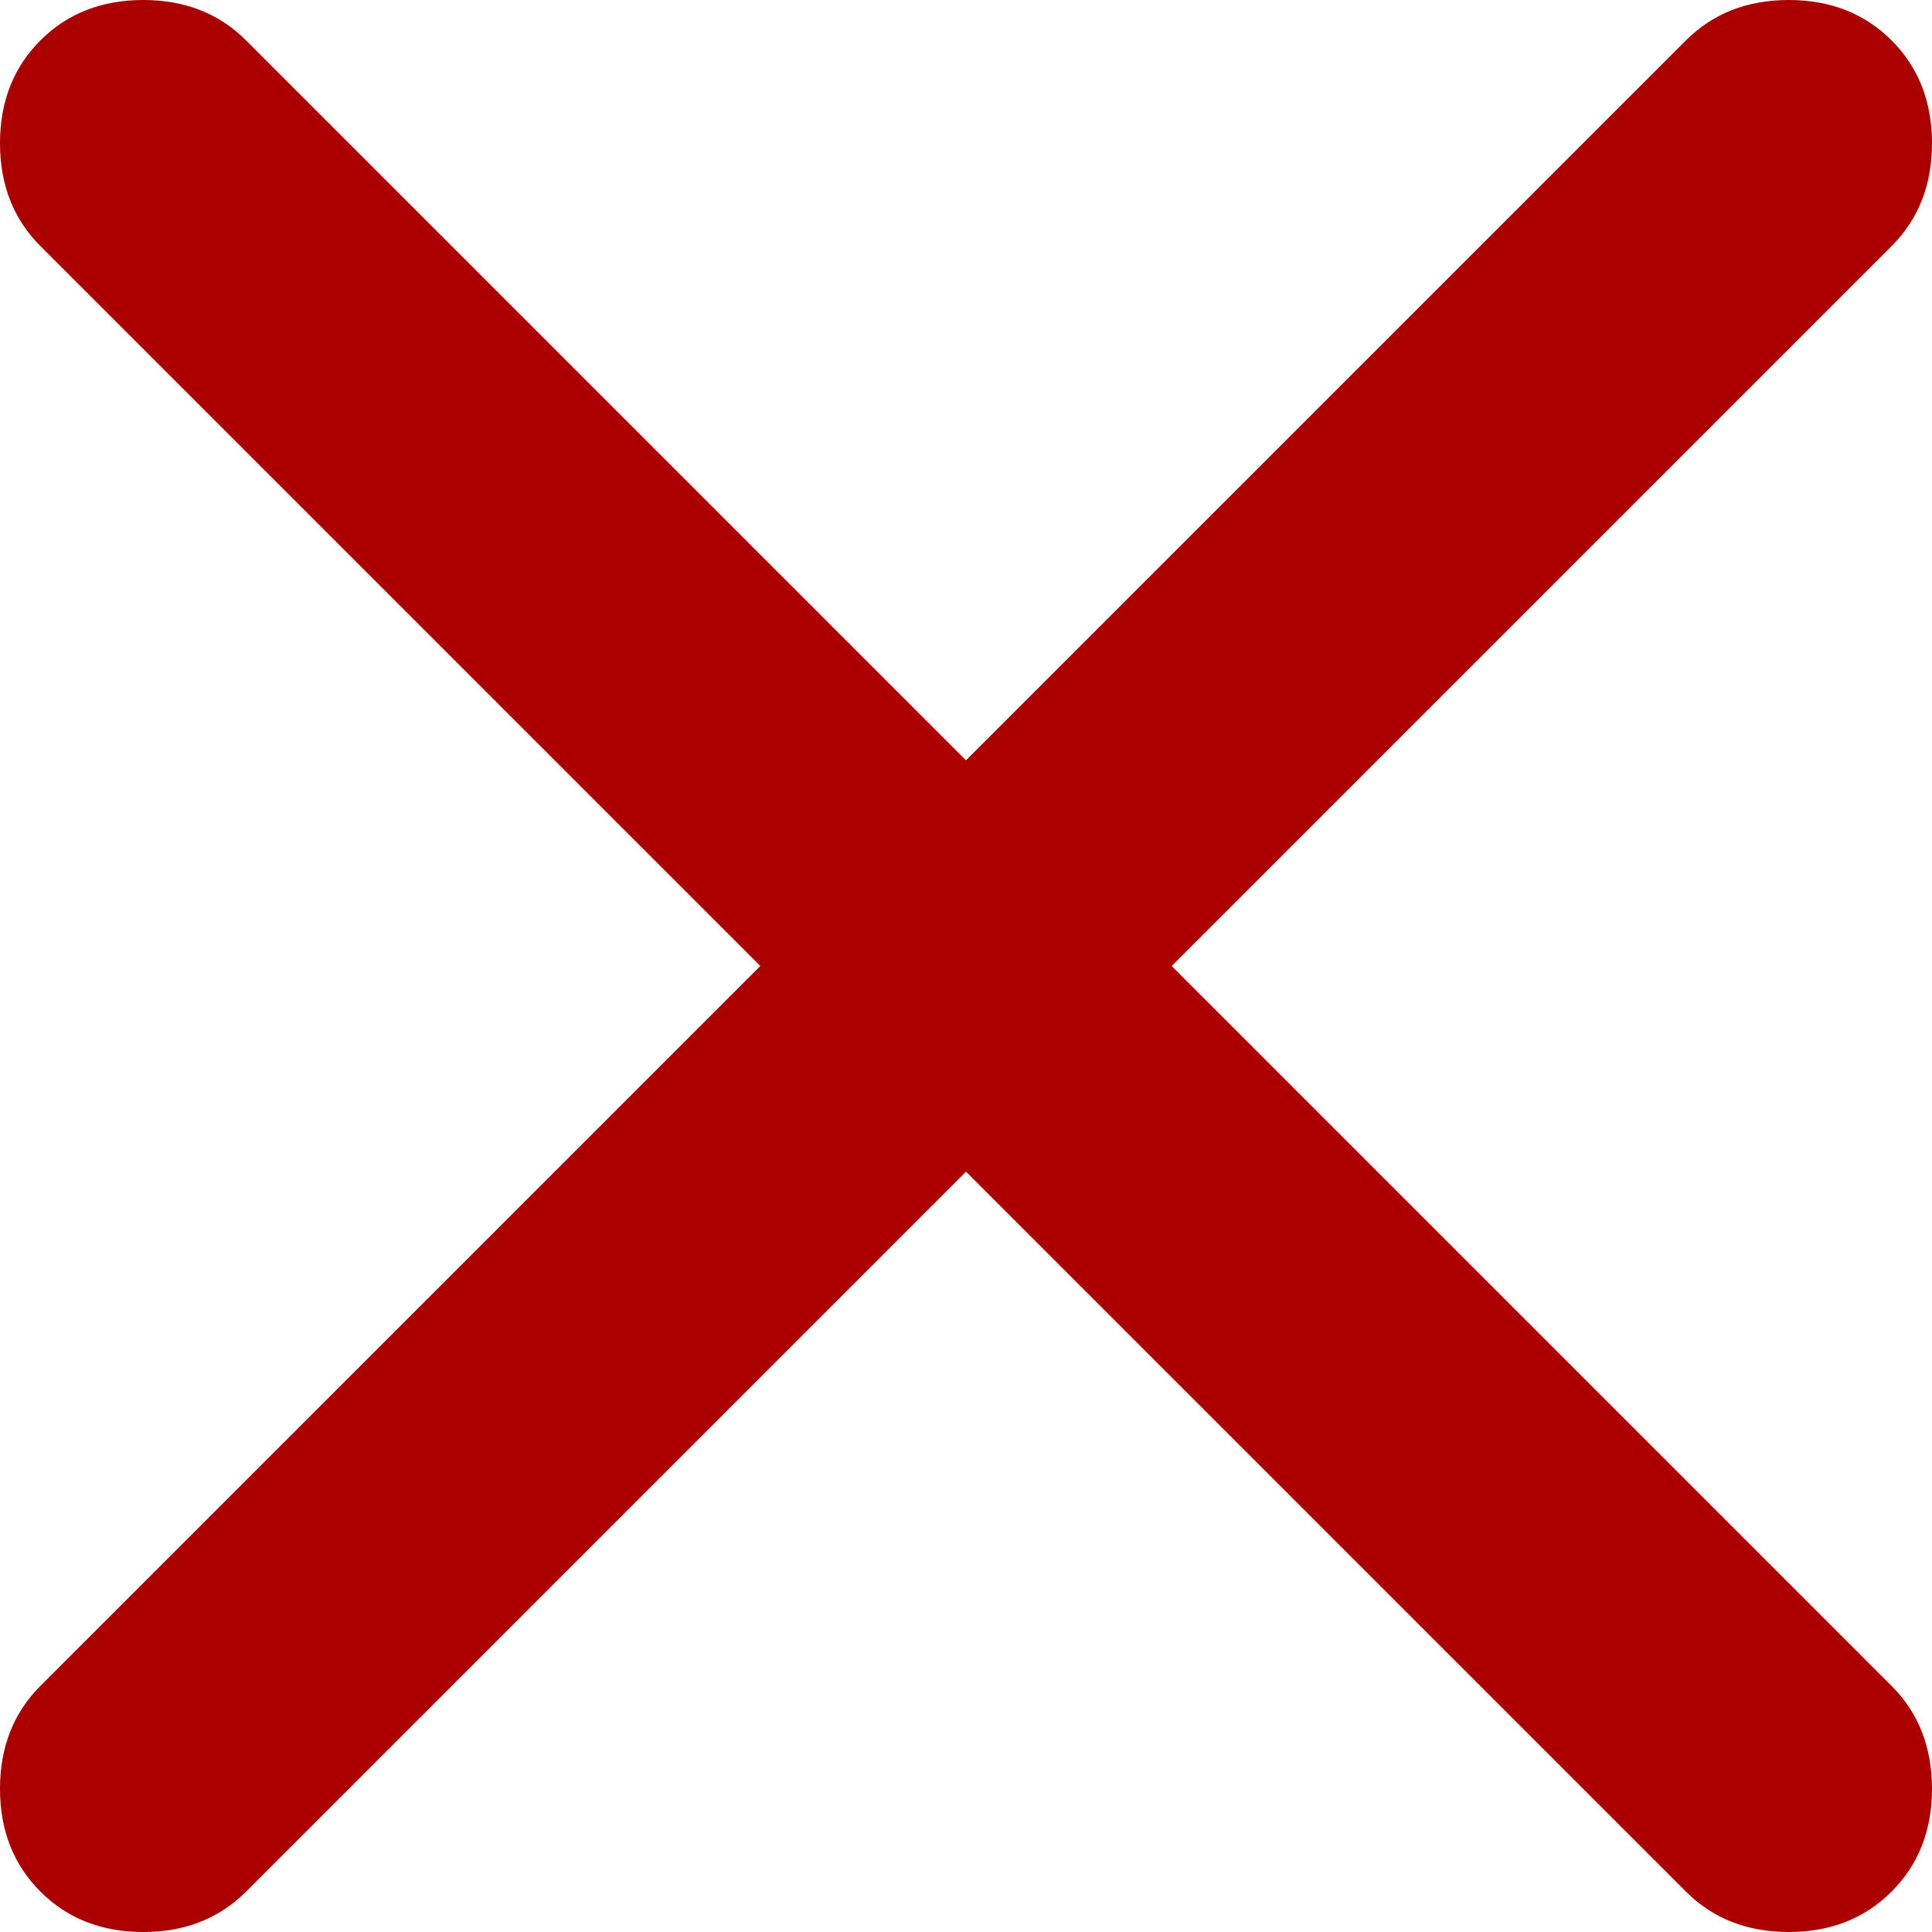
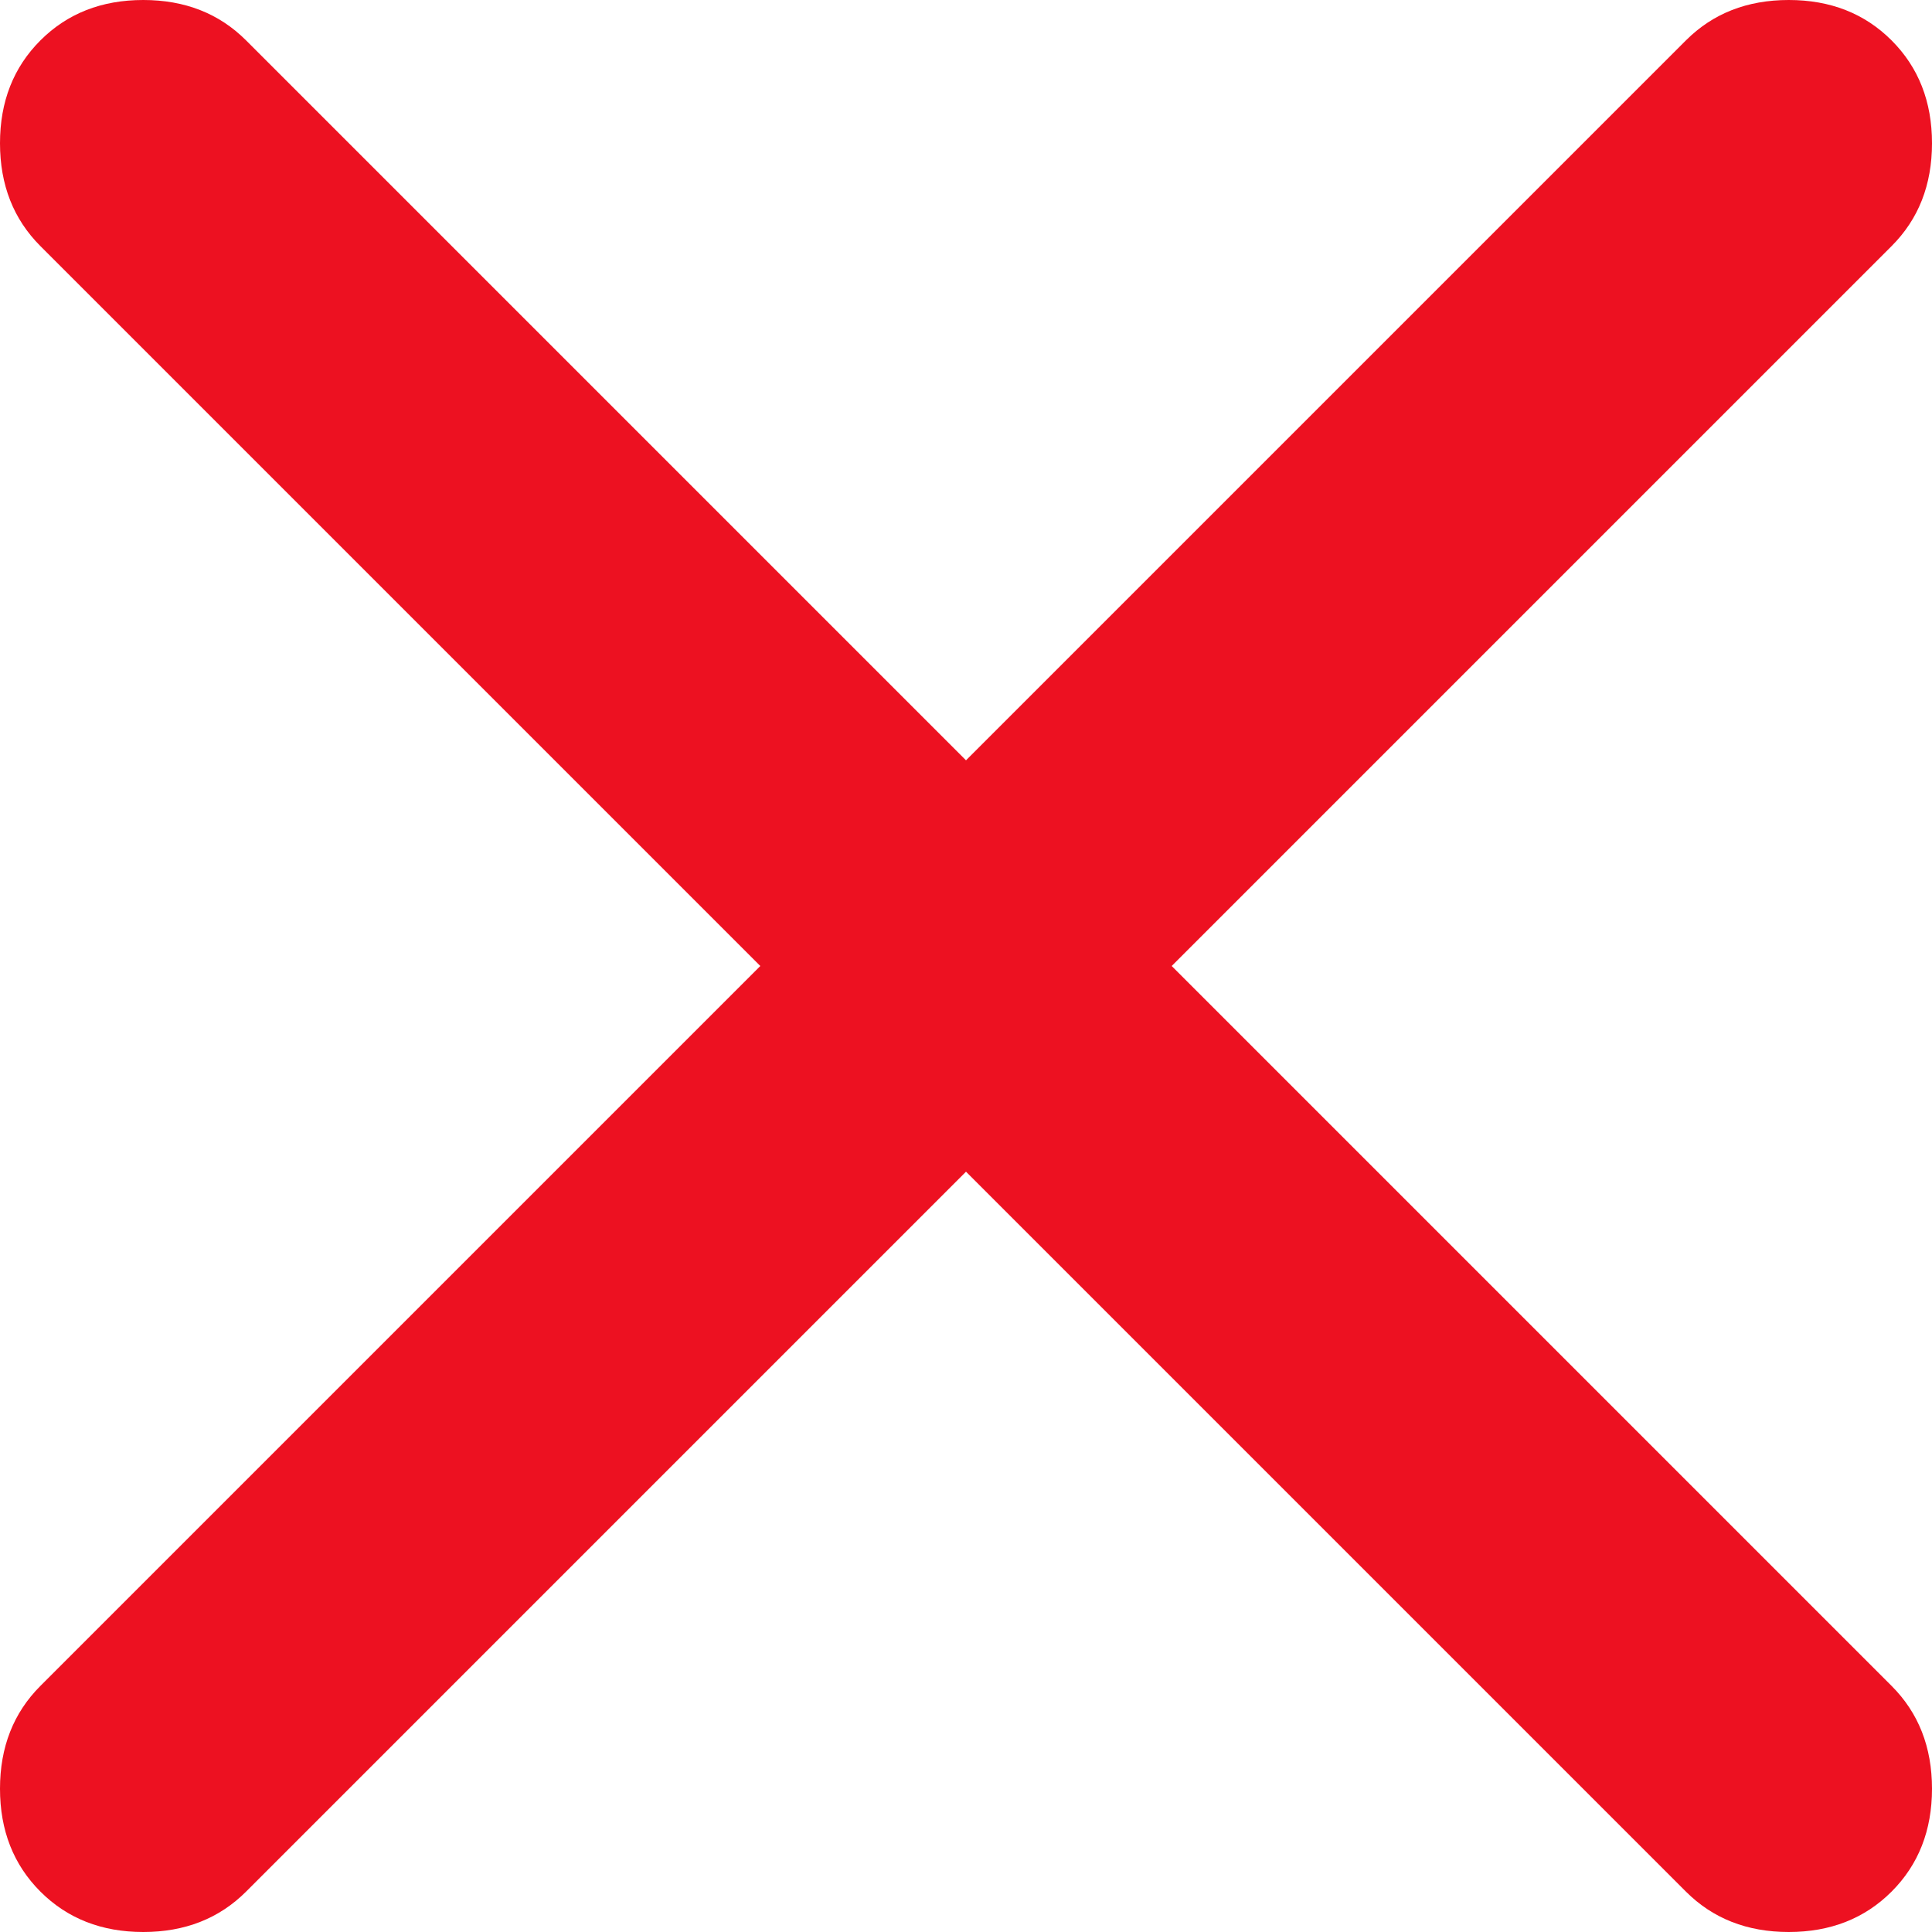
- <svg xmlns="http://www.w3.org/2000/svg" width="24" height="24" fill="#a00" viewBox="0 -960 960 960">
+ <svg xmlns="http://www.w3.org/2000/svg" width="24" height="24" fill="#ed1121" viewBox="0 -960 960 960">
  <path d="M480-377.795 122.281-20.076Q102.205 0 71.18 0 40.152 0 20.076-20.076T0-71.179t20.076-51.102L377.795-480 20.076-837.719Q0-857.795 0-888.82q0-31.027 20.076-51.103T71.179-960t51.102 20.076L480-582.205l357.719-357.719Q857.795-960 888.82-960q31.027 0 51.103 20.076T960-888.82t-20.076 51.102L582.205-480l357.719 357.719Q960-102.205 960-71.18q0 31.027-20.076 51.103T888.821 0 837.72-20.076Z" />
</svg>
